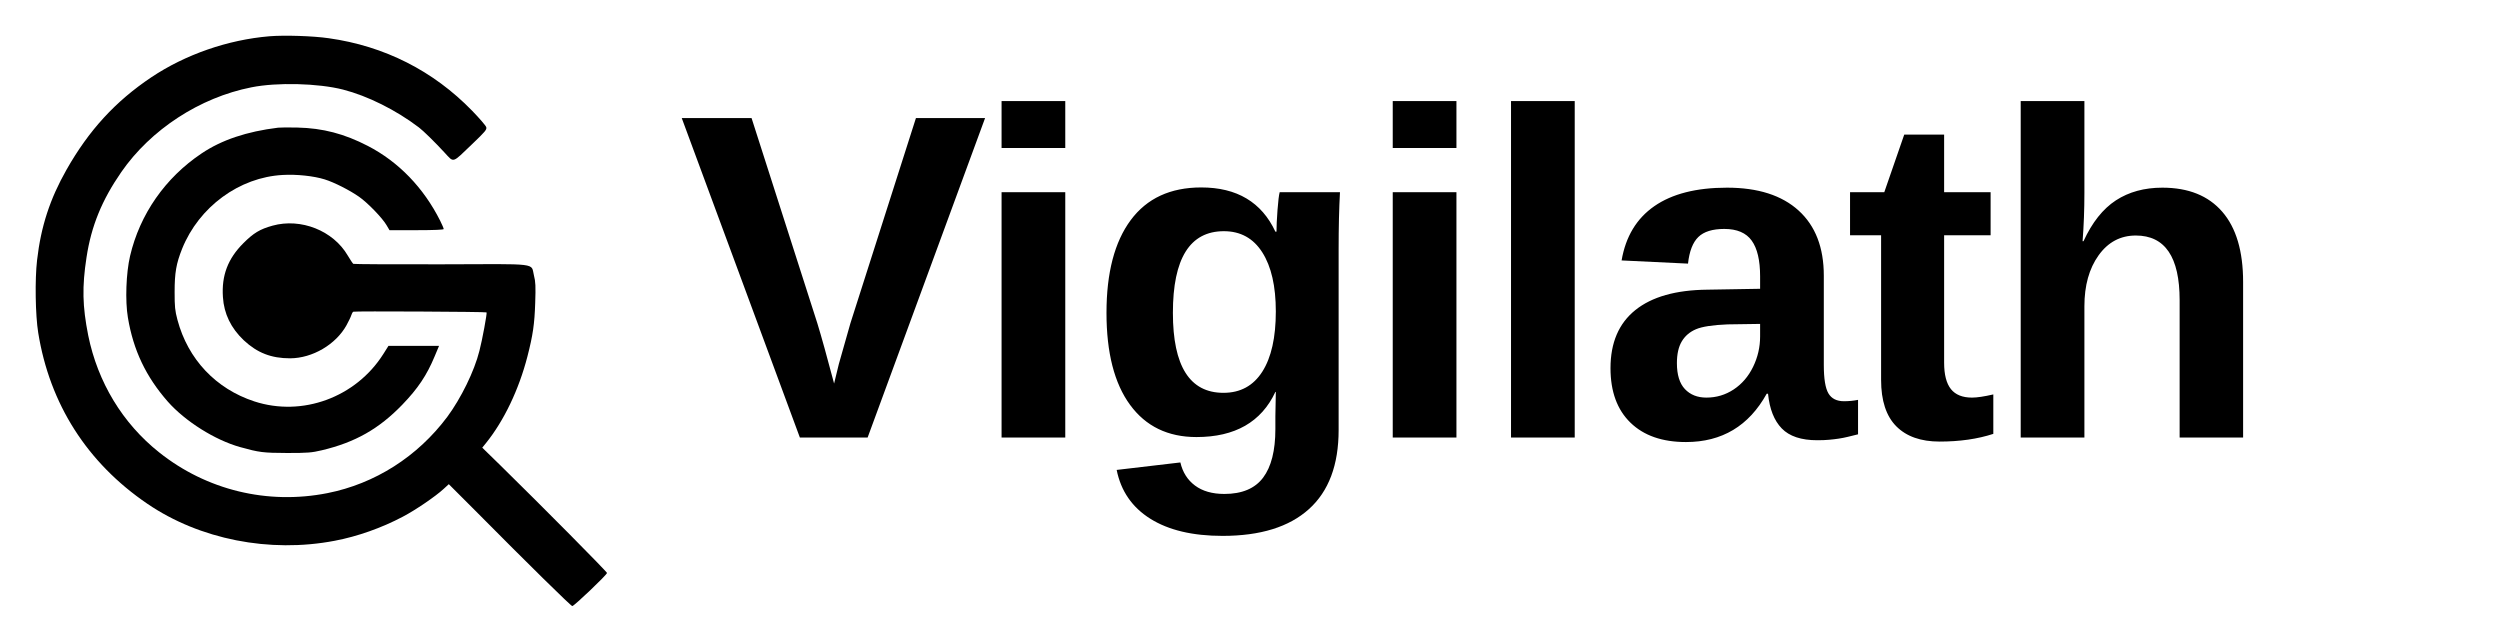
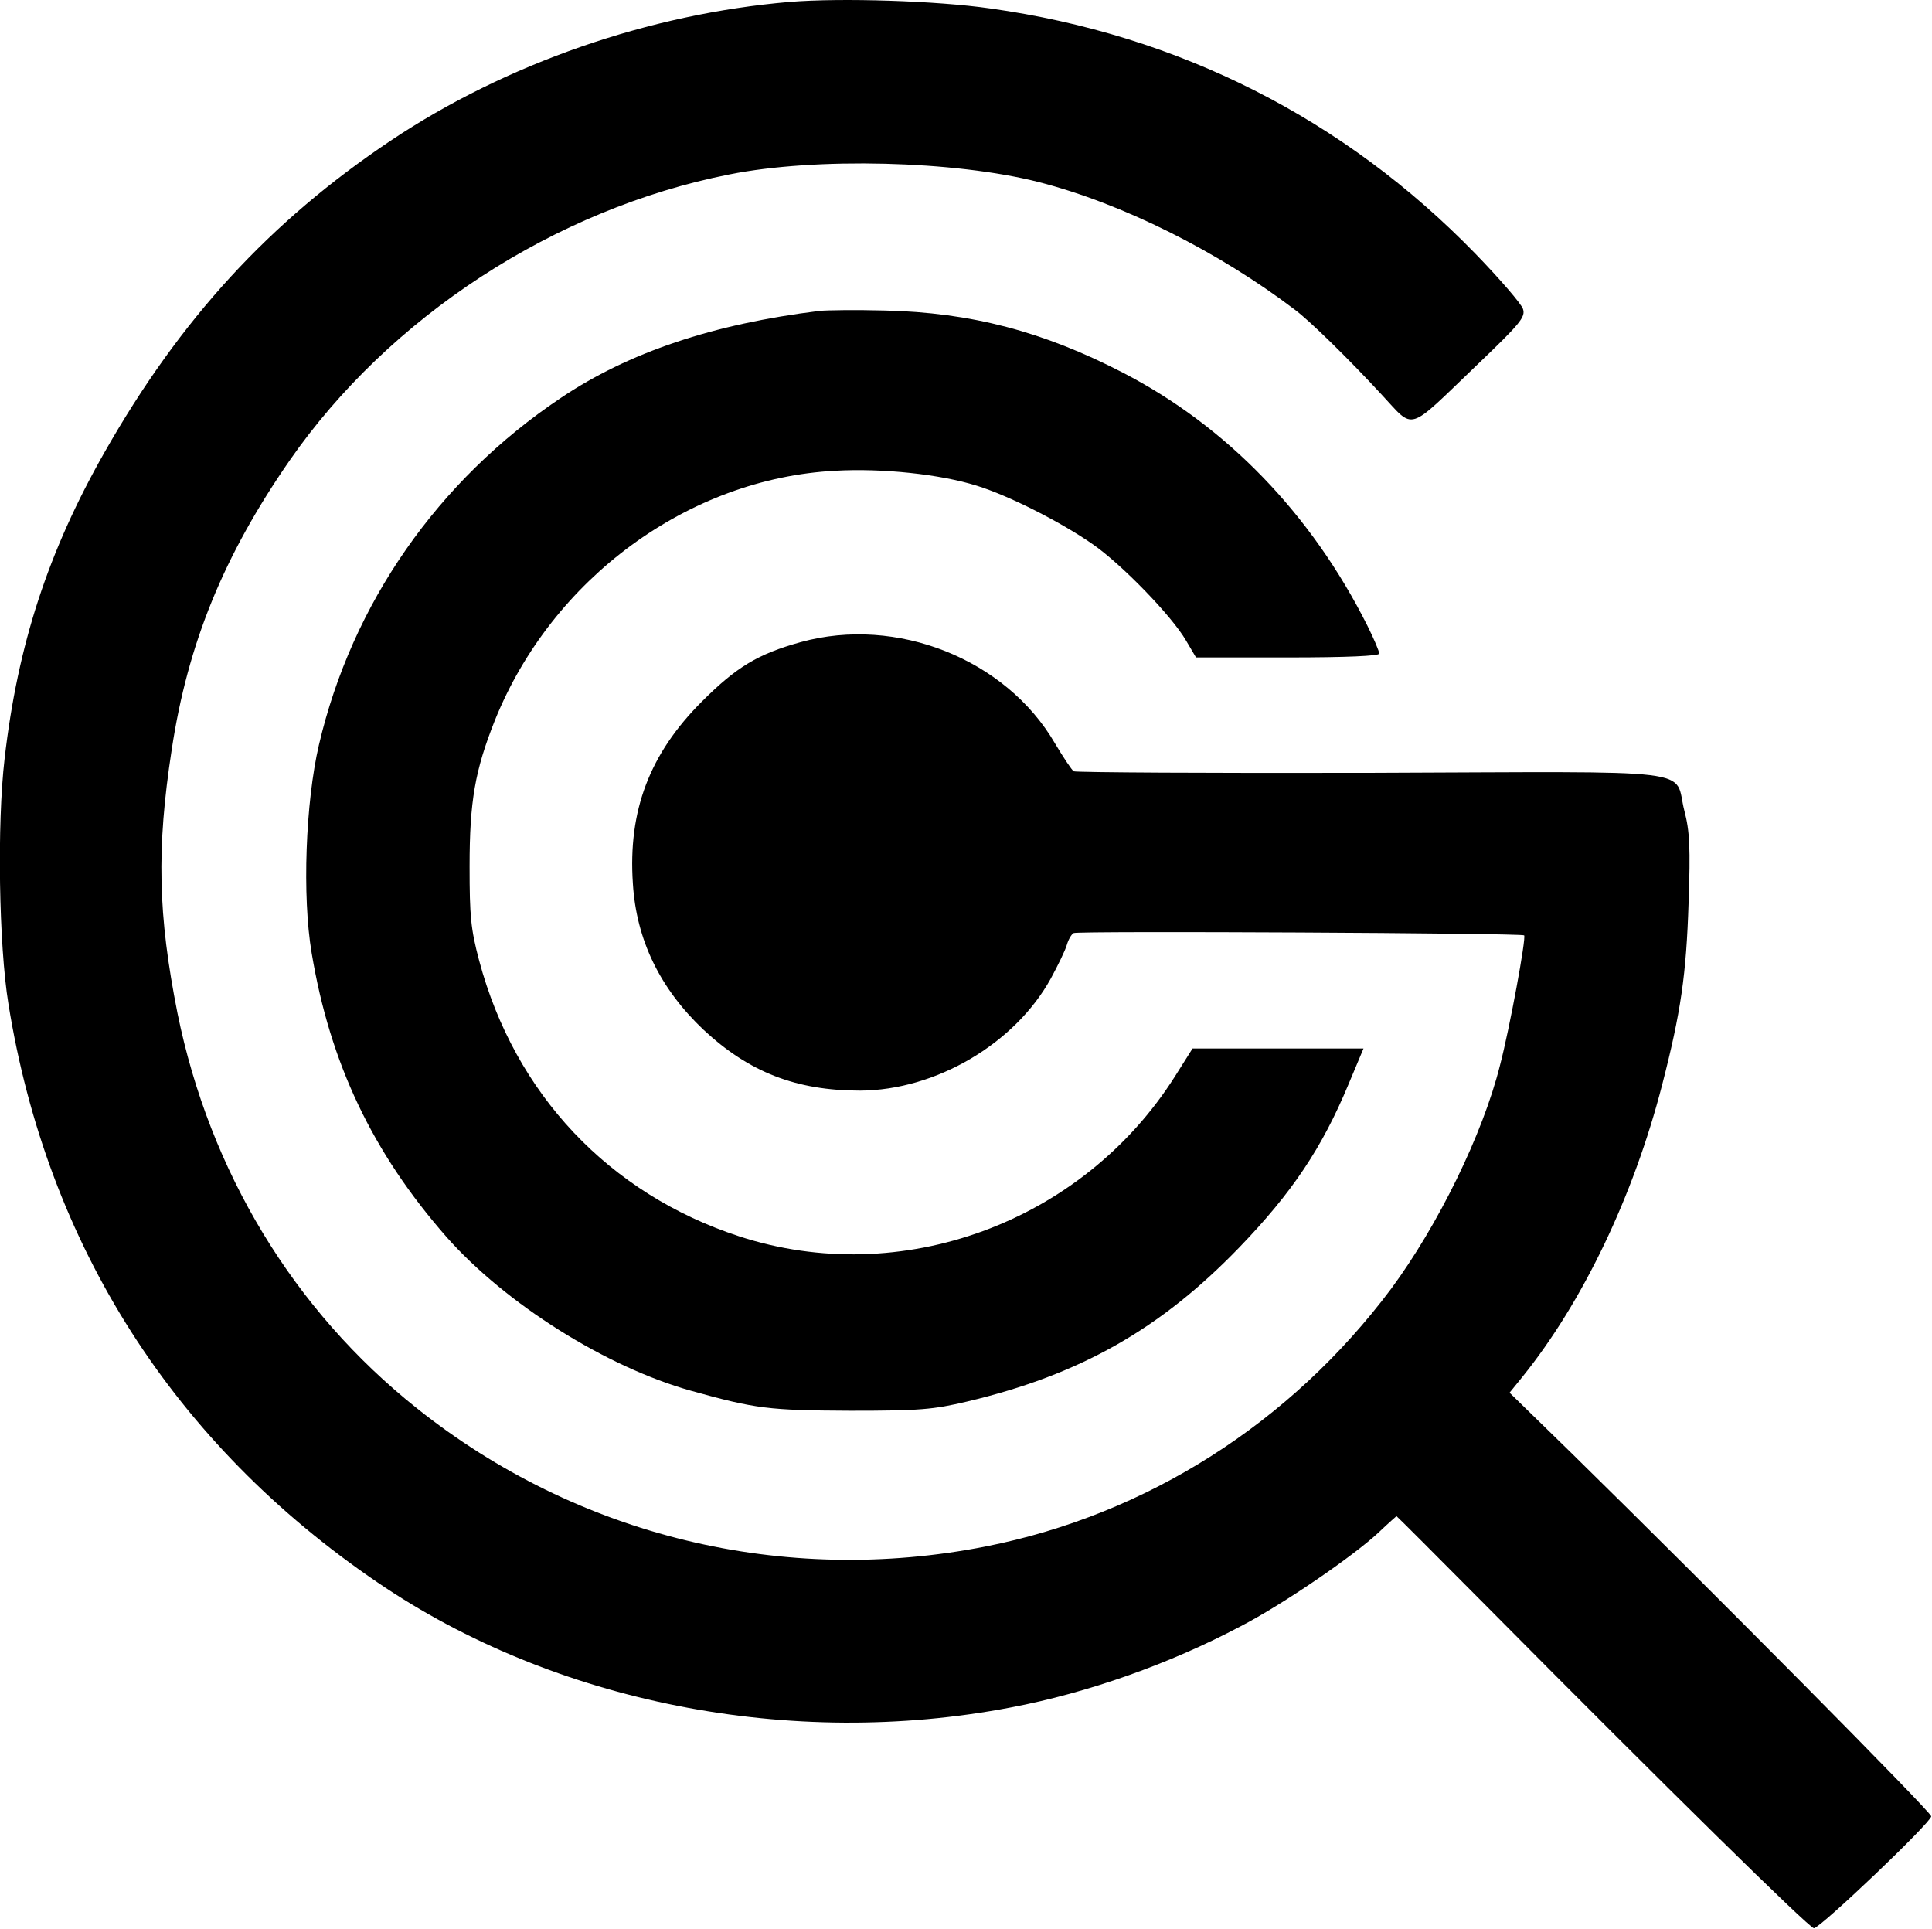
- <svg xmlns="http://www.w3.org/2000/svg" viewBox="0 0 1400 360" preserveAspectRatio="xMidYMid meet" fill="currentColor">
-   <g transform="translate(20, 20) scale(0.635)">
-     <g transform="translate(-276.1991, 1259.498) scale(0.1, -0.1)" stroke="none">
-       <path d="M4822 12590 c-365 -31 -739 -160 -1041 -362 -315 -211 -549 -465 -747 -814 -146 -257 -226 -501 -260 -798 -20 -170 -15 -487 10 -640 101 -629 432 -1148 963 -1509 461 -314 1078 -436 1652 -326 201 38 415 114 600 212 110 57 291 181 359 244 25 24 47 43 47 43 1 0 107 -106 236 -236 465 -469 841 -839 853 -839 16 0 306 276 306 292 0 11 -564 580 -938 947 l-162 158 34 42 c157 195 289 470 364 761 49 190 63 288 69 475 5 143 3 187 -11 240 -29 113 61 102 -817 99 -421 -1 -770 1 -776 4 -5 3 -27 36 -49 73 -128 220 -413 333 -663 264 -112 -31 -168 -65 -258 -155 -136 -136 -193 -284 -180 -475 9 -147 71 -274 184 -381 119 -111 242 -159 409 -159 197 1 403 122 497 292 19 35 38 74 42 88 4 14 12 28 18 31 9 6 1169 0 1175 -6 6 -5 -38 -244 -63 -339 -45 -180 -162 -418 -284 -583 -262 -350 -637 -589 -1057 -672 -527 -104 -1065 26 -1484 360 -322 256 -541 618 -625 1031 -51 257 -55 428 -15 688 42 277 136 506 307 753 260 375 692 657 1148 747 225 45 587 36 807 -20 218 -56 468 -181 668 -333 38 -28 142 -130 225 -220 89 -95 64 -102 249 75 114 109 128 126 121 147 -4 13 -60 78 -124 144 -342 352 -773 571 -1266 640 -139 20 -389 28 -523 17z" />
-       <path d="M4900 11784 c-277 -34 -498 -108 -675 -227 -321 -215 -545 -537 -631 -905 -35 -150 -44 -395 -19 -543 48 -288 159 -521 352 -741 154 -174 416 -339 638 -401 169 -47 202 -51 415 -52 182 0 216 3 305 24 295 70 504 189 709 401 139 144 217 261 286 427 l39 93 -223 0 -223 0 -46 -73 c-242 -382 -715 -555 -1137 -417 -339 111 -585 371 -678 719 -22 83 -25 116 -25 246 0 170 14 250 66 381 149 370 505 631 888 651 123 7 273 -9 369 -39 84 -26 220 -95 303 -153 75 -52 206 -187 243 -251 l26 -44 239 0 c157 0 239 4 239 10 0 6 -14 39 -31 73 -146 291 -367 520 -638 660 -207 107 -396 157 -621 162 -74 2 -151 1 -170 -1z" />
-     </g>
+ <svg xmlns="http://www.w3.org/2000/svg" viewBox="0 0 504 503" preserveAspectRatio="xMidYMid meet" fill="currentColor">
+   <g transform="translate(-276.1991, 1259.498) scale(0.1, -0.1)" stroke="none">
+     <path d="M4822 12590 c-365 -31 -739 -160 -1041 -362 -315 -211 -549 -465 -747 -814 -146 -257 -226 -501 -260 -798 -20 -170 -15 -487 10 -640 101 -629 432 -1148 963 -1509 461 -314 1078 -436 1652 -326 201 38 415 114 600 212 110 57 291 181 359 244 25 24 47 43 47 43 1 0 107 -106 236 -236 465 -469 841 -839 853 -839 16 0 306 276 306 292 0 11 -564 580 -938 947 l-162 158 34 42 c157 195 289 470 364 761 49 190 63 288 69 475 5 143 3 187 -11 240 -29 113 61 102 -817 99 -421 -1 -770 1 -776 4 -5 3 -27 36 -49 73 -128 220 -413 333 -663 264 -112 -31 -168 -65 -258 -155 -136 -136 -193 -284 -180 -475 9 -147 71 -274 184 -381 119 -111 242 -159 409 -159 197 1 403 122 497 292 19 35 38 74 42 88 4 14 12 28 18 31 9 6 1169 0 1175 -6 6 -5 -38 -244 -63 -339 -45 -180 -162 -418 -284 -583 -262 -350 -637 -589 -1057 -672 -527 -104 -1065 26 -1484 360 -322 256 -541 618 -625 1031 -51 257 -55 428 -15 688 42 277 136 506 307 753 260 375 692 657 1148 747 225 45 587 36 807 -20 218 -56 468 -181 668 -333 38 -28 142 -130 225 -220 89 -95 64 -102 249 75 114 109 128 126 121 147 -4 13 -60 78 -124 144 -342 352 -773 571 -1266 640 -139 20 -389 28 -523 17z" />
+     <path d="M4900 11784 c-277 -34 -498 -108 -675 -227 -321 -215 -545 -537 -631 -905 -35 -150 -44 -395 -19 -543 48 -288 159 -521 352 -741 154 -174 416 -339 638 -401 169 -47 202 -51 415 -52 182 0 216 3 305 24 295 70 504 189 709 401 139 144 217 261 286 427 l39 93 -223 0 -223 0 -46 -73 c-242 -382 -715 -555 -1137 -417 -339 111 -585 371 -678 719 -22 83 -25 116 -25 246 0 170 14 250 66 381 149 370 505 631 888 651 123 7 273 -9 369 -39 84 -26 220 -95 303 -153 75 -52 206 -187 243 -251 l26 -44 239 0 c157 0 239 4 239 10 0 6 -14 39 -31 73 -146 291 -367 520 -638 660 -207 107 -396 157 -621 162 -74 2 -151 1 -170 -1z" />
  </g>
-   <text x="380" y="245" font-family="-apple-system, BlinkMacSystemFont, 'Segoe UI', 'PingFang SC', 'Helvetica Neue', Arial, sans-serif" font-weight="900" font-size="260" letter-spacing="-6">Vigilath</text>
</svg>
